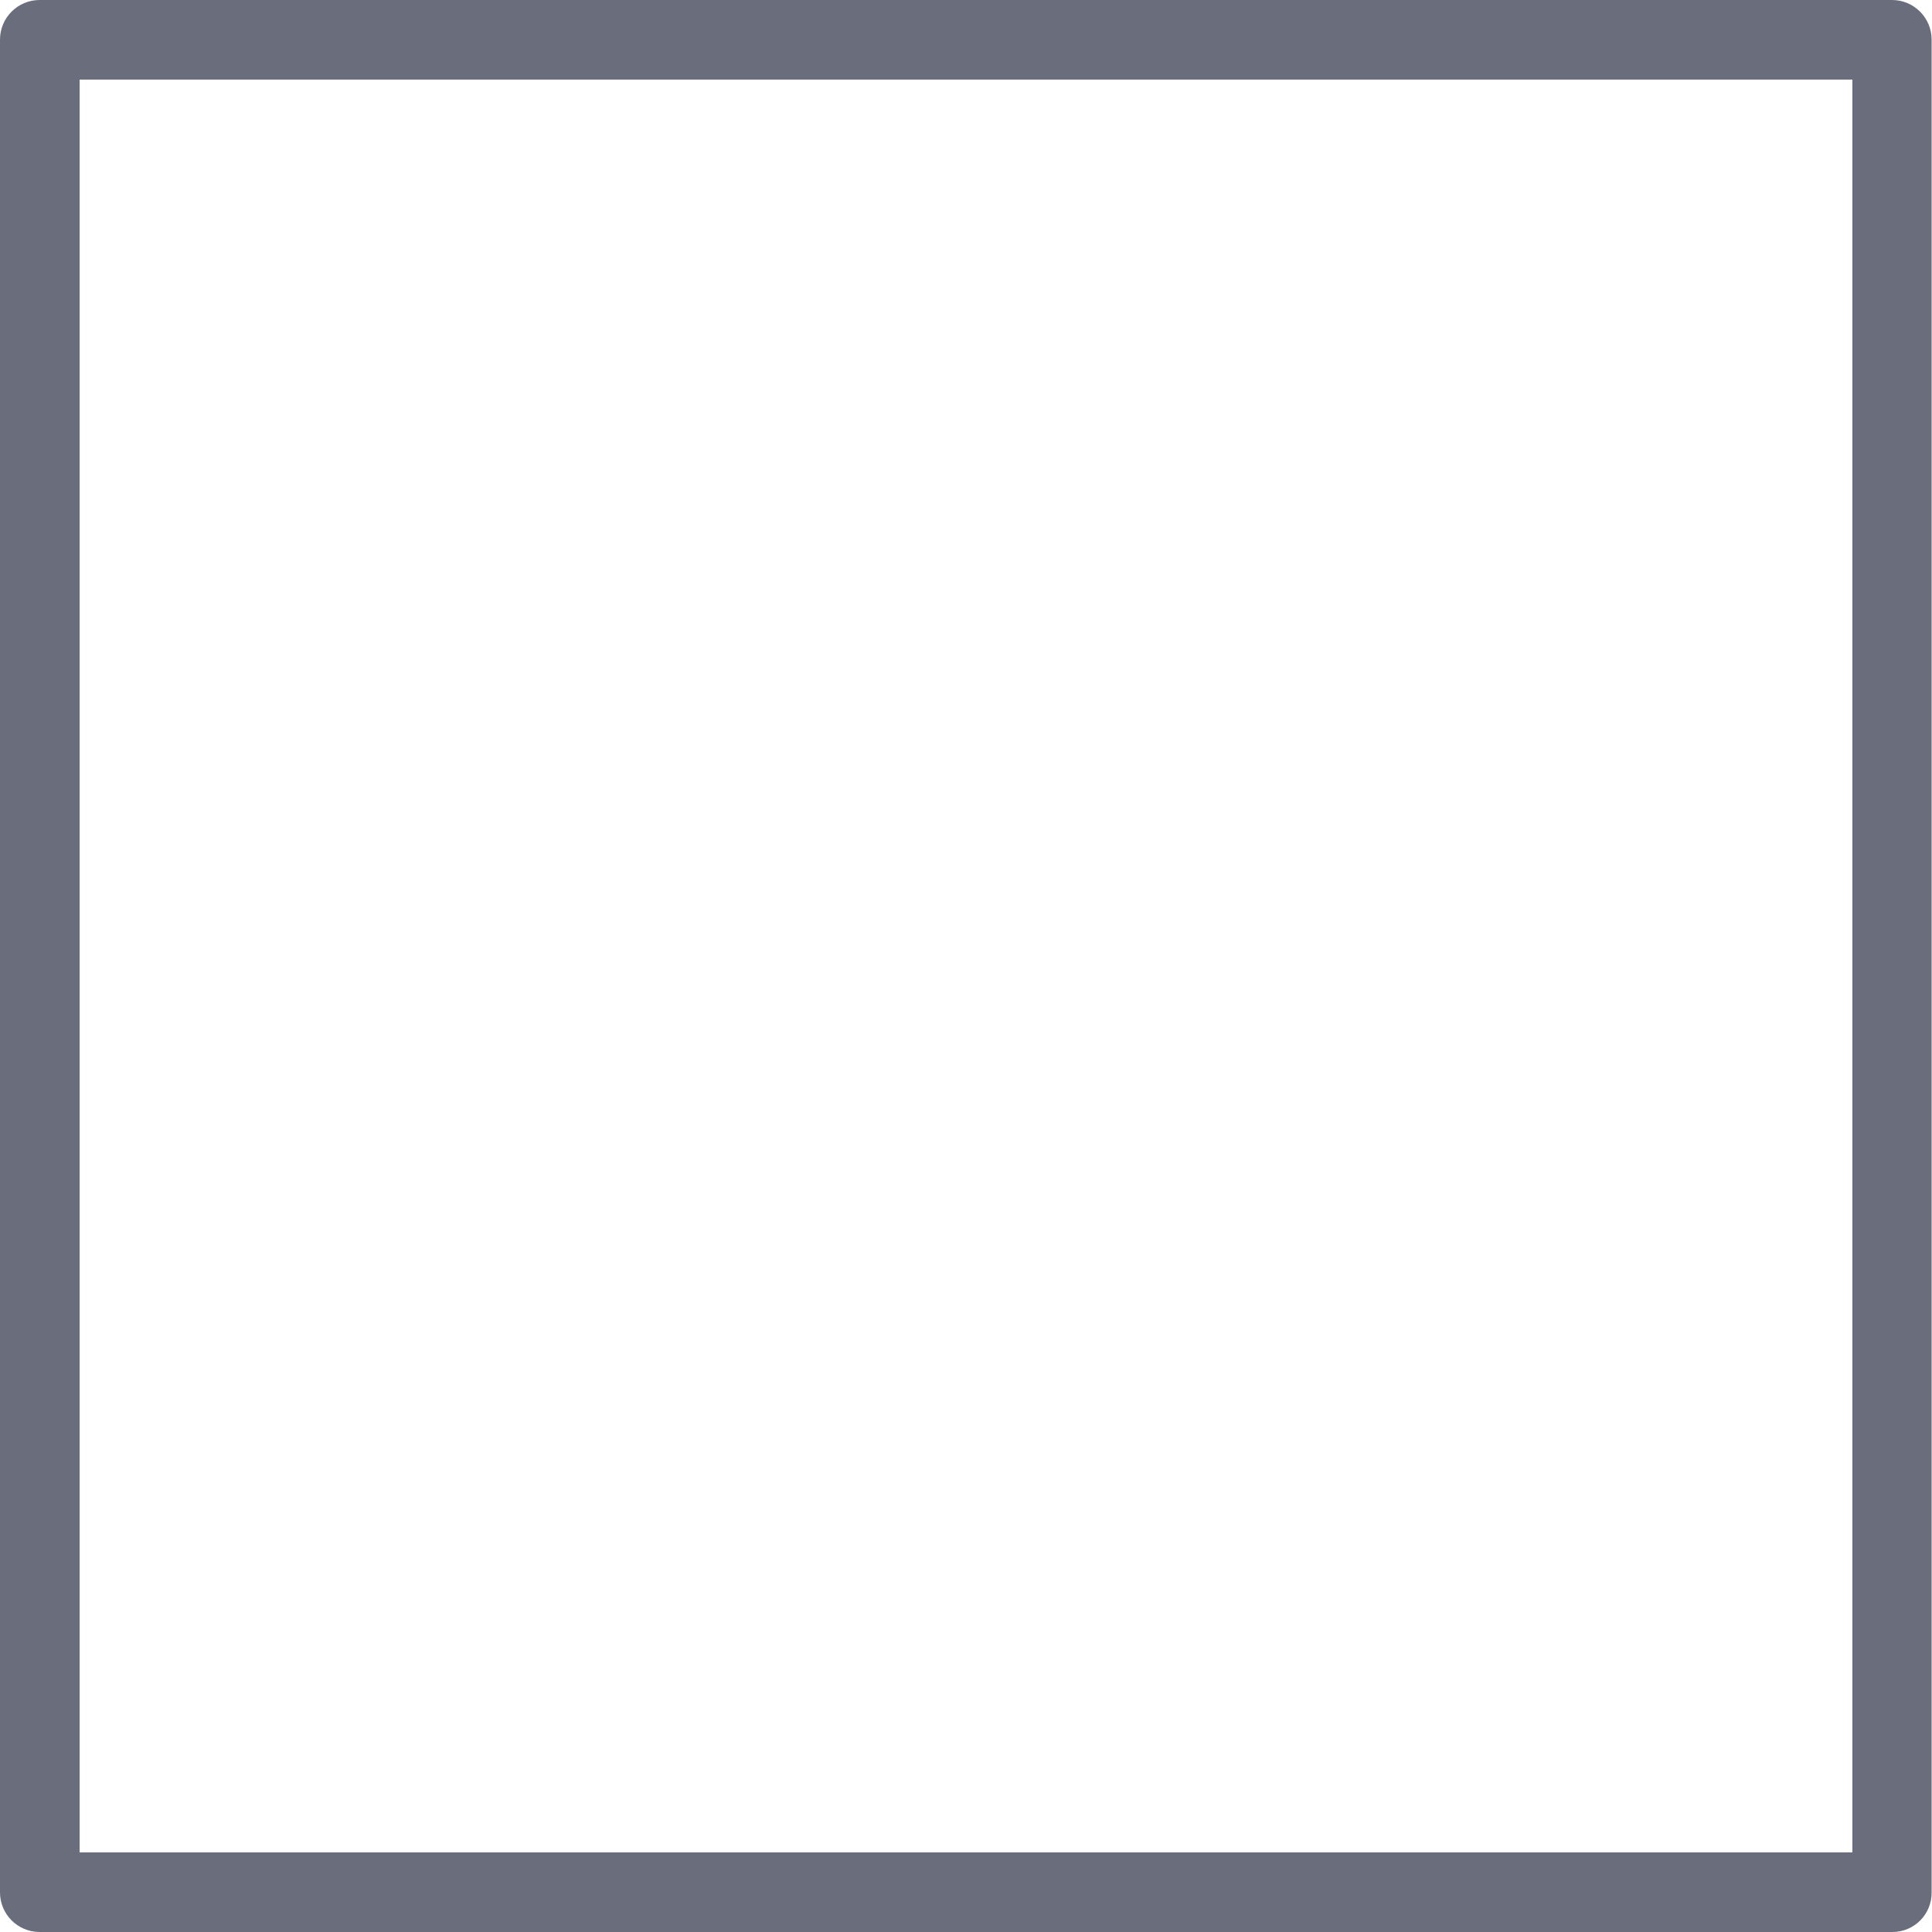
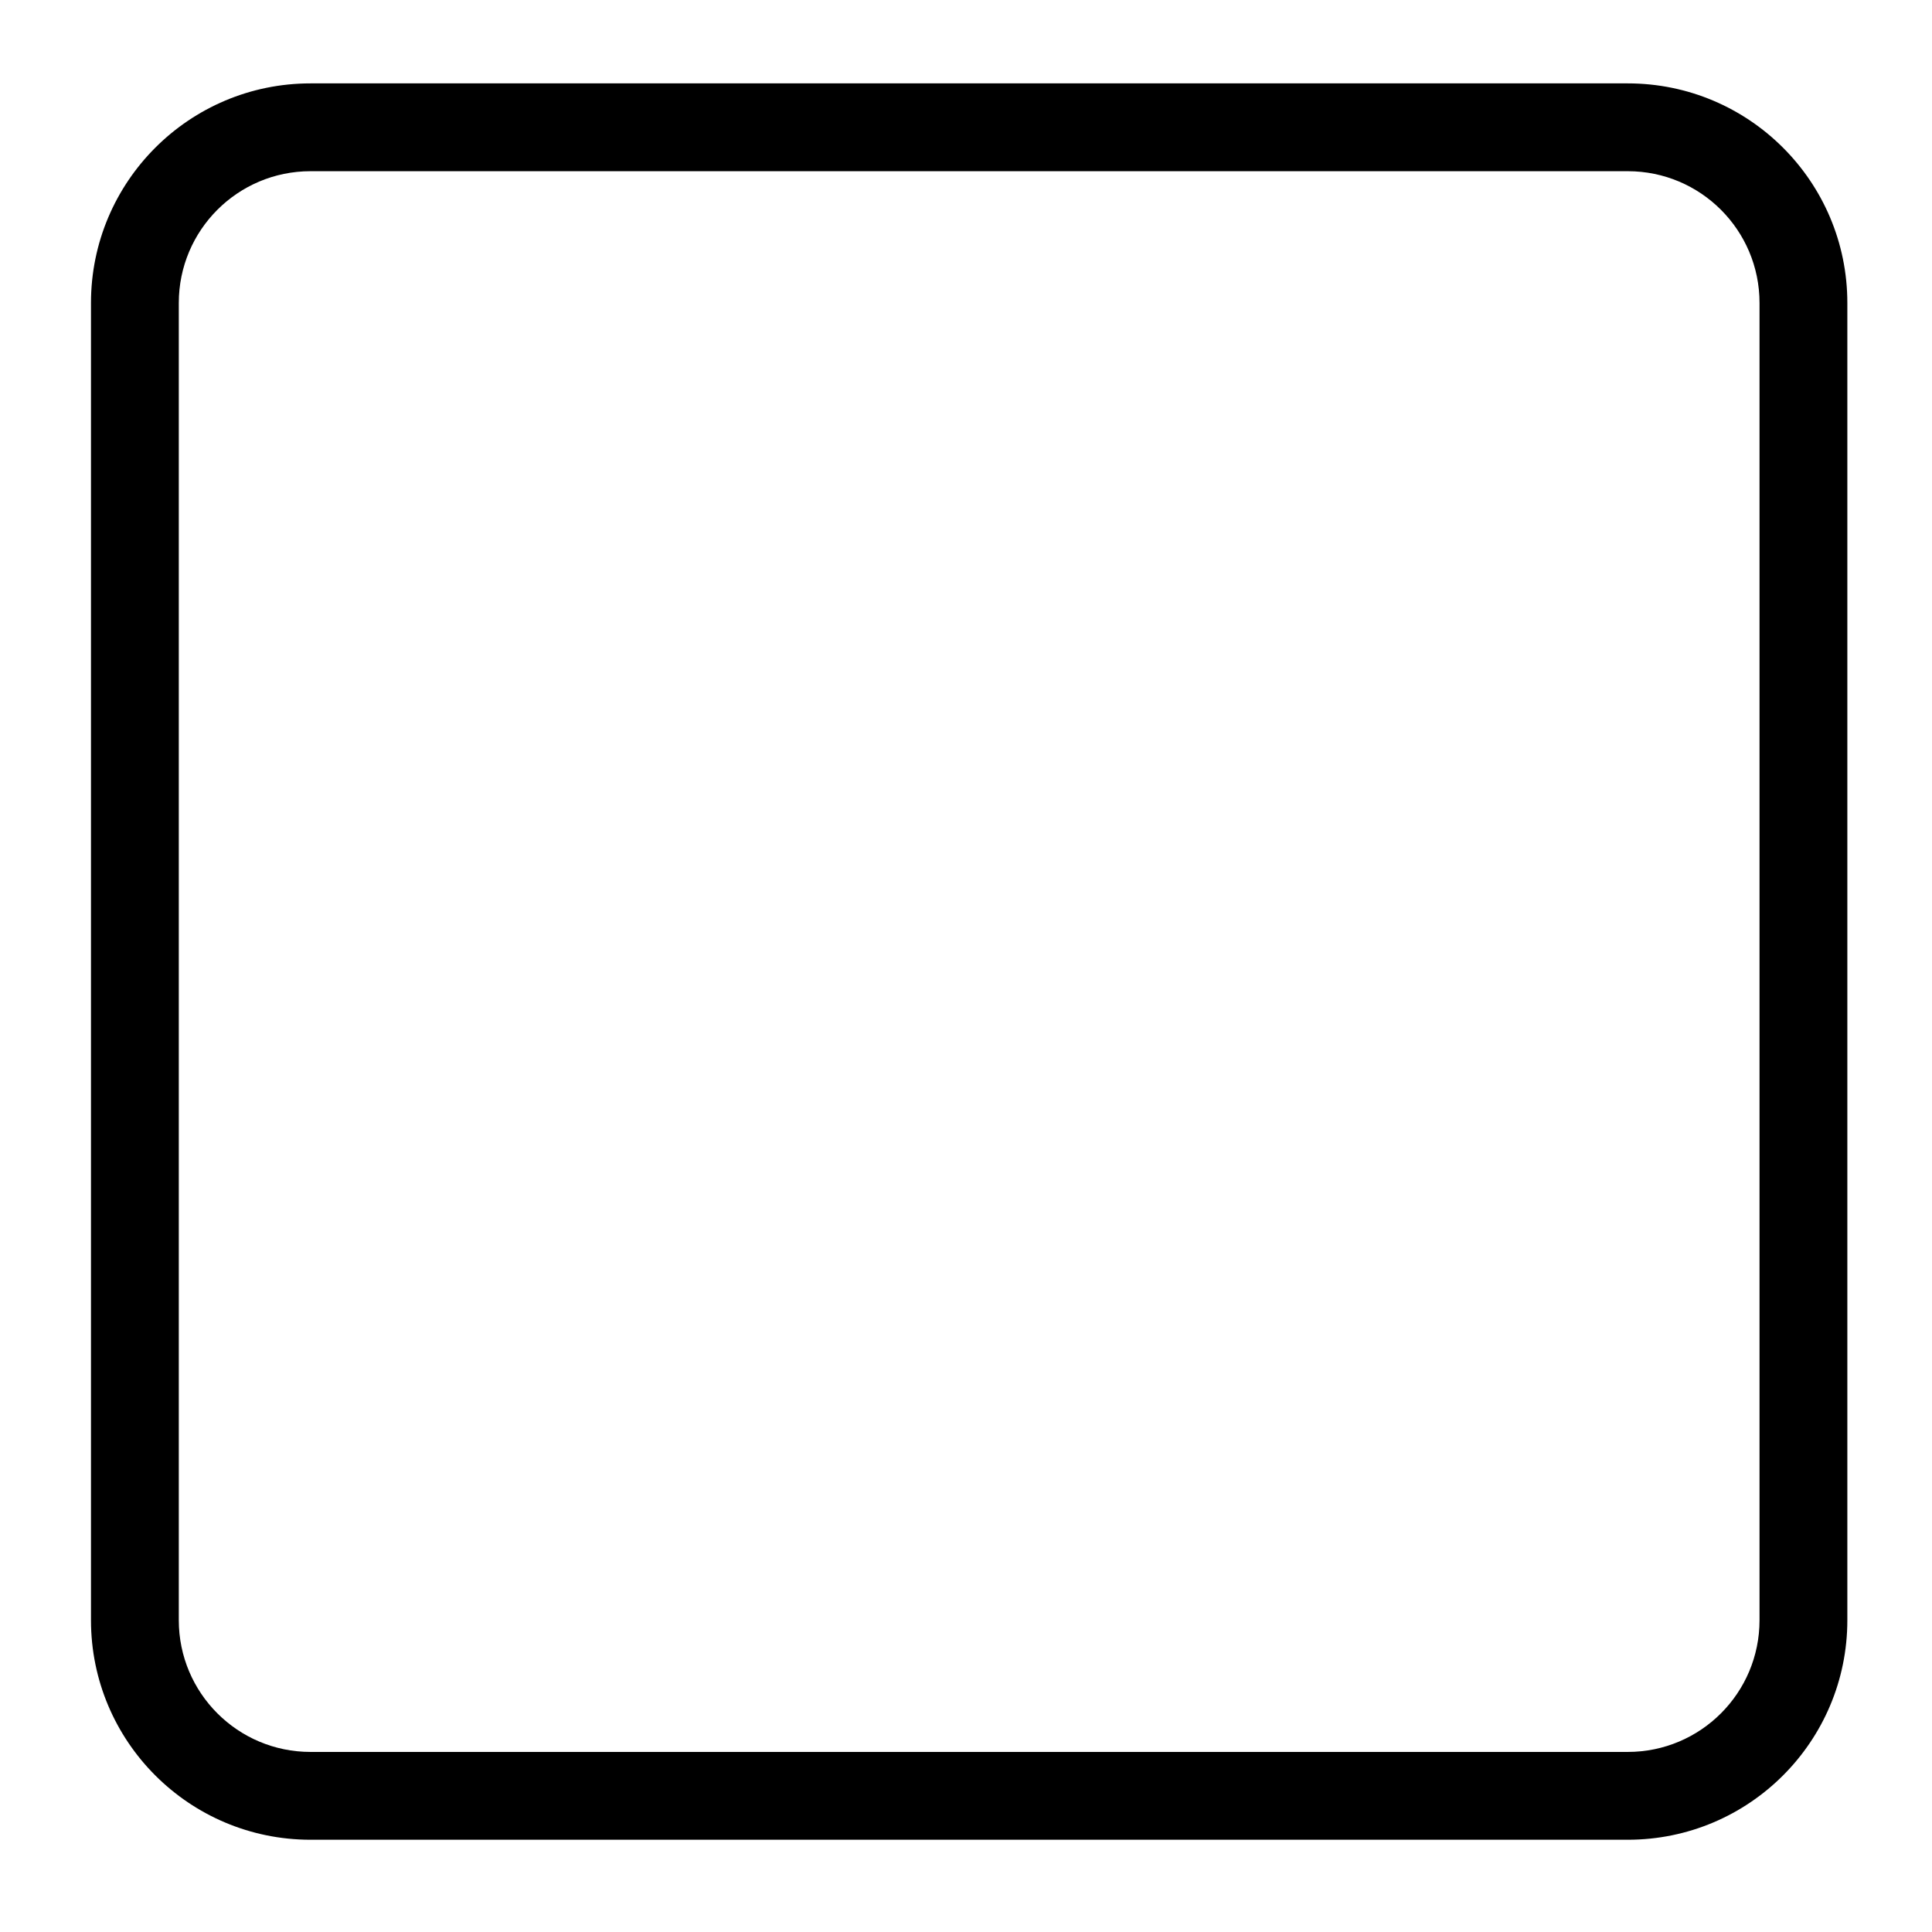
- <svg xmlns="http://www.w3.org/2000/svg" enable-background="new 0 0 512 512" id="Layer_1" version="1.1" viewBox="0 0 512 512" xml:space="preserve">
-   <path d="M501.5,512H10.5C4.7,512,0,507.3,0,501.5V10.5C0,4.7,4.7,0,10.5,0h490.9c5.8,0,10.5,4.7,10.5,10.5v490.9  C512,507.3,507.3,512,501.5,512z M21.1,490.9h469.8V21.1H21.1V490.9z" fill="#6A6E7C" />
+ <svg xmlns="http://www.w3.org/2000/svg" version="1.1" viewBox="28 29 44 44" enable-background="new 0 0 100.021 100.021">
+   <g>
+     <path d="m70.072,35.899c0-2.761-2.239-5-5-5h-30c-2.761,0-5,2.239-5,5v30c0,2.761 2.239,5 5,5h30c2.761,0 5-2.239 5-5v-30zm-2,30c0,1.657-1.343,3-3,3h-30c-1.657,0-3-1.343-3-3v-30c0-1.657 1.343-3 3-3h30c1.657,0 3,1.343 3,3v30z" />
+   </g>
</svg>
